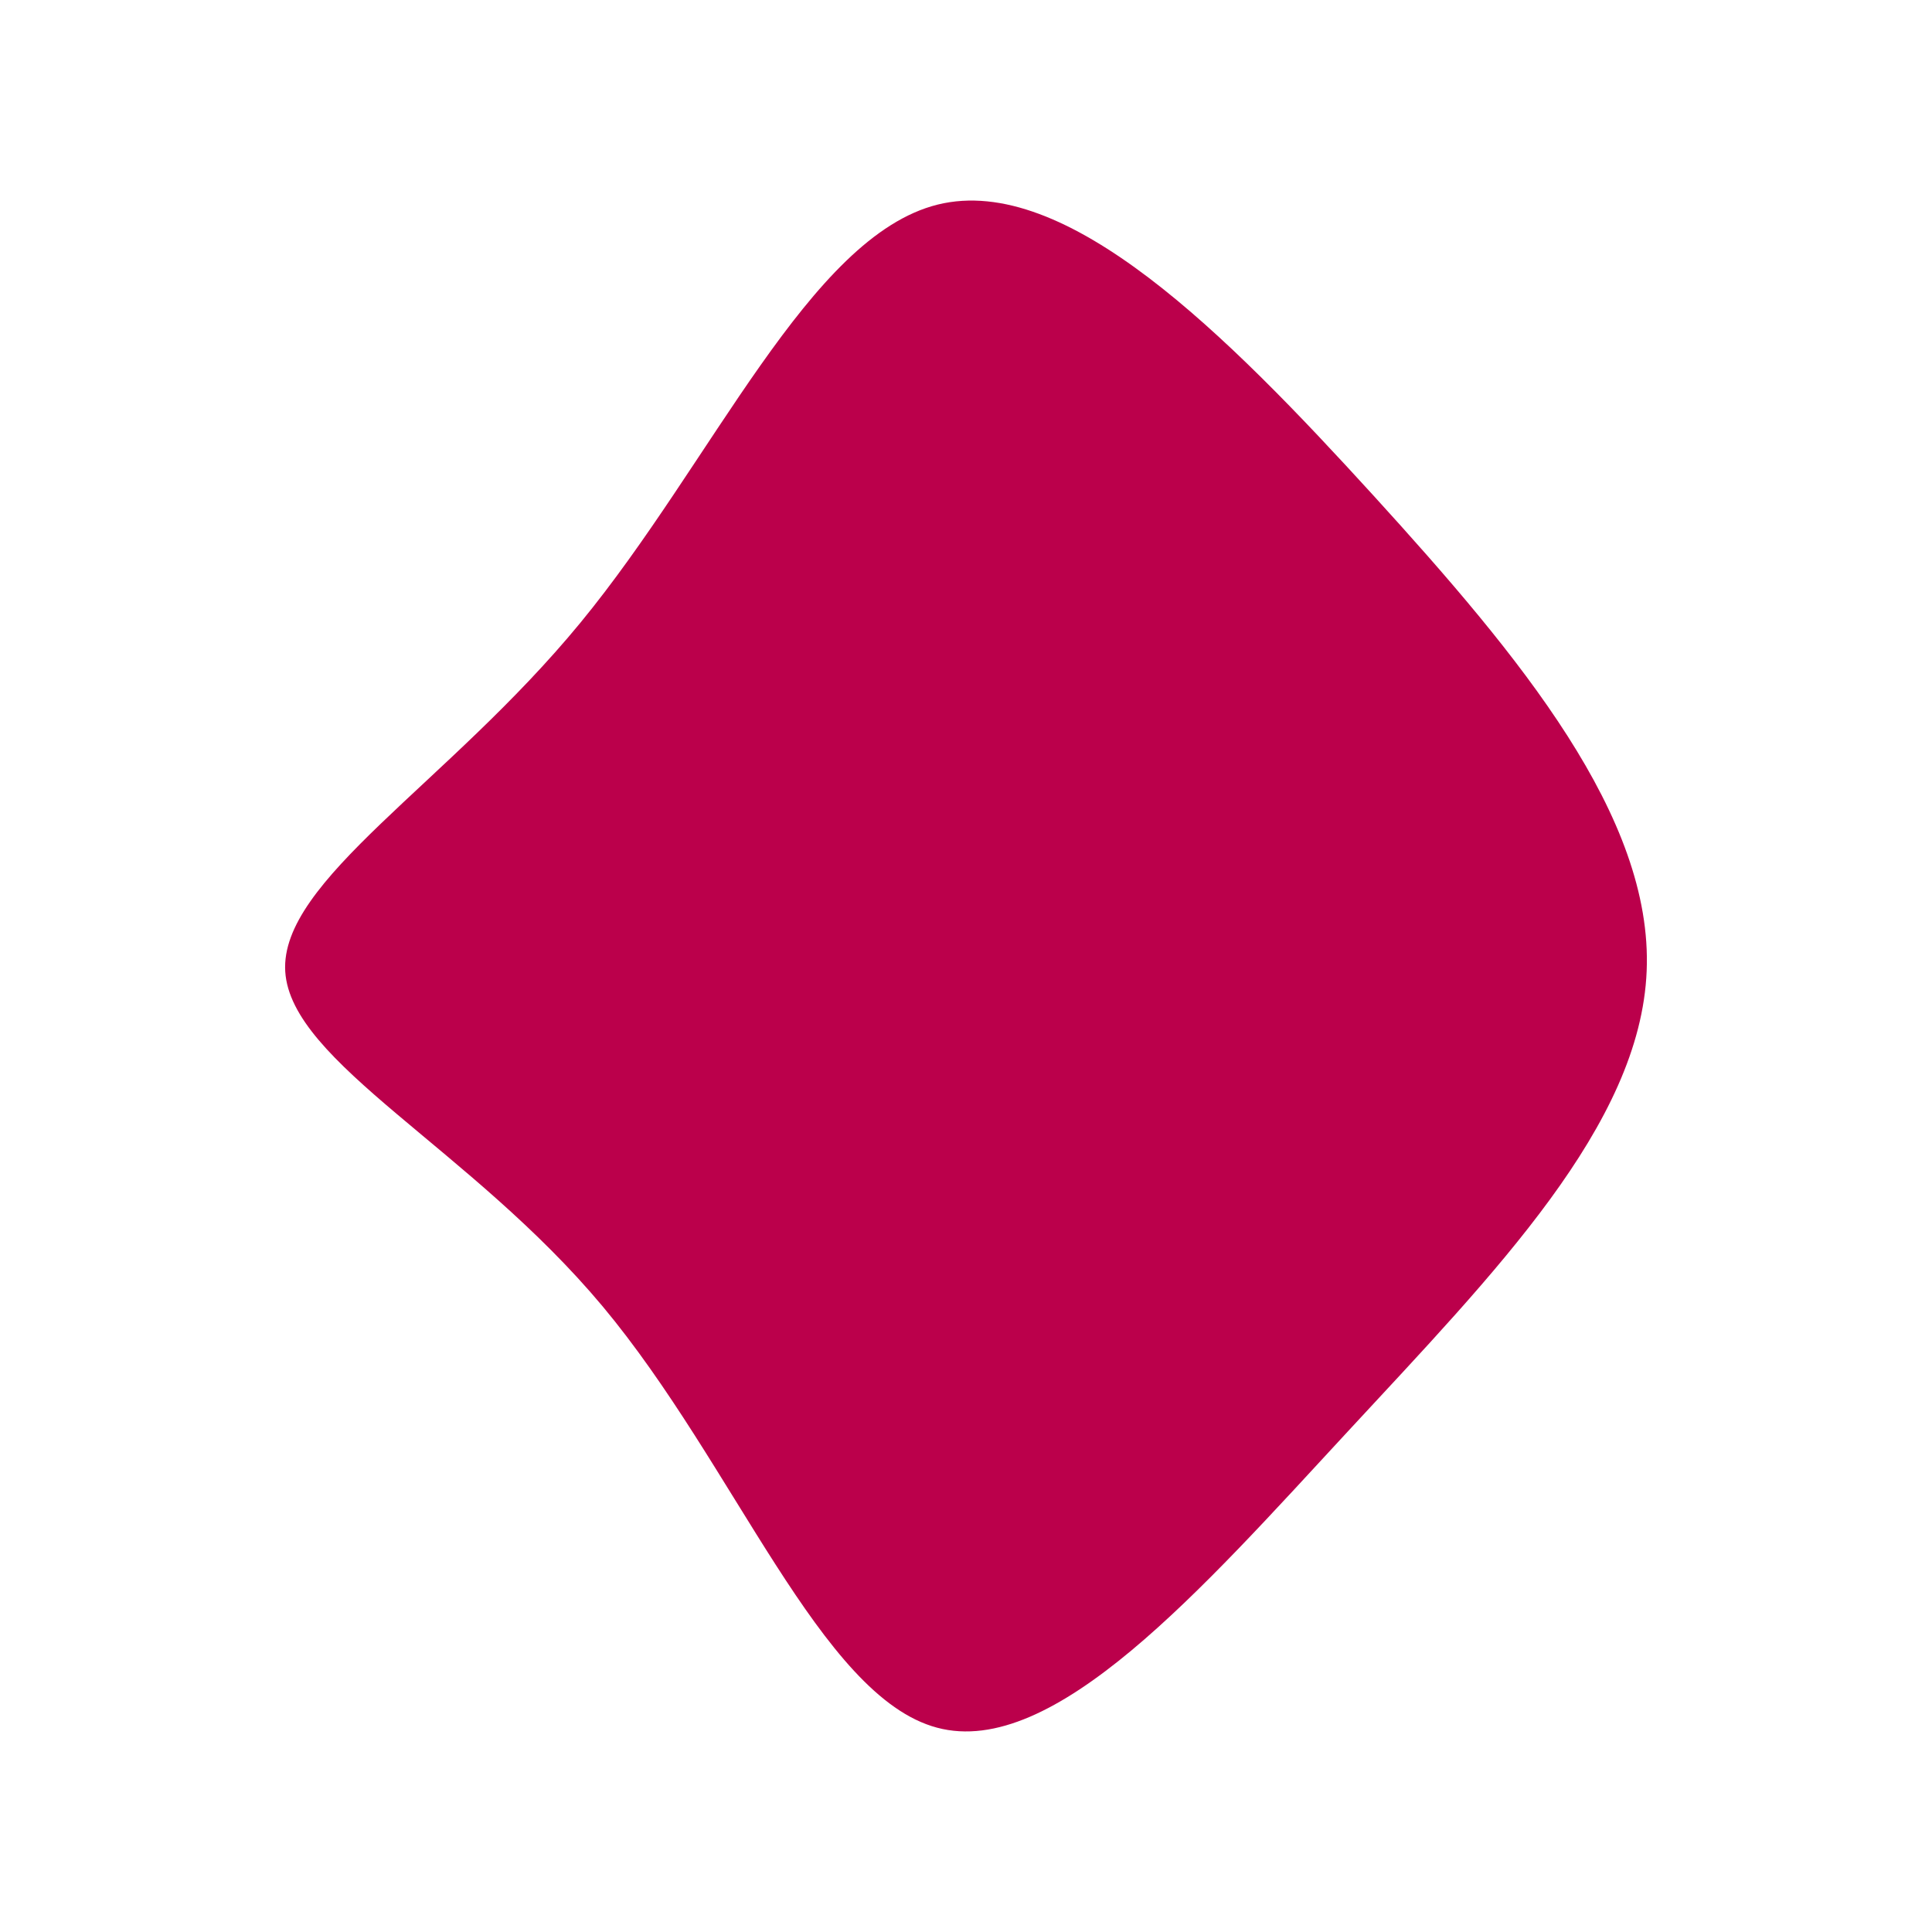
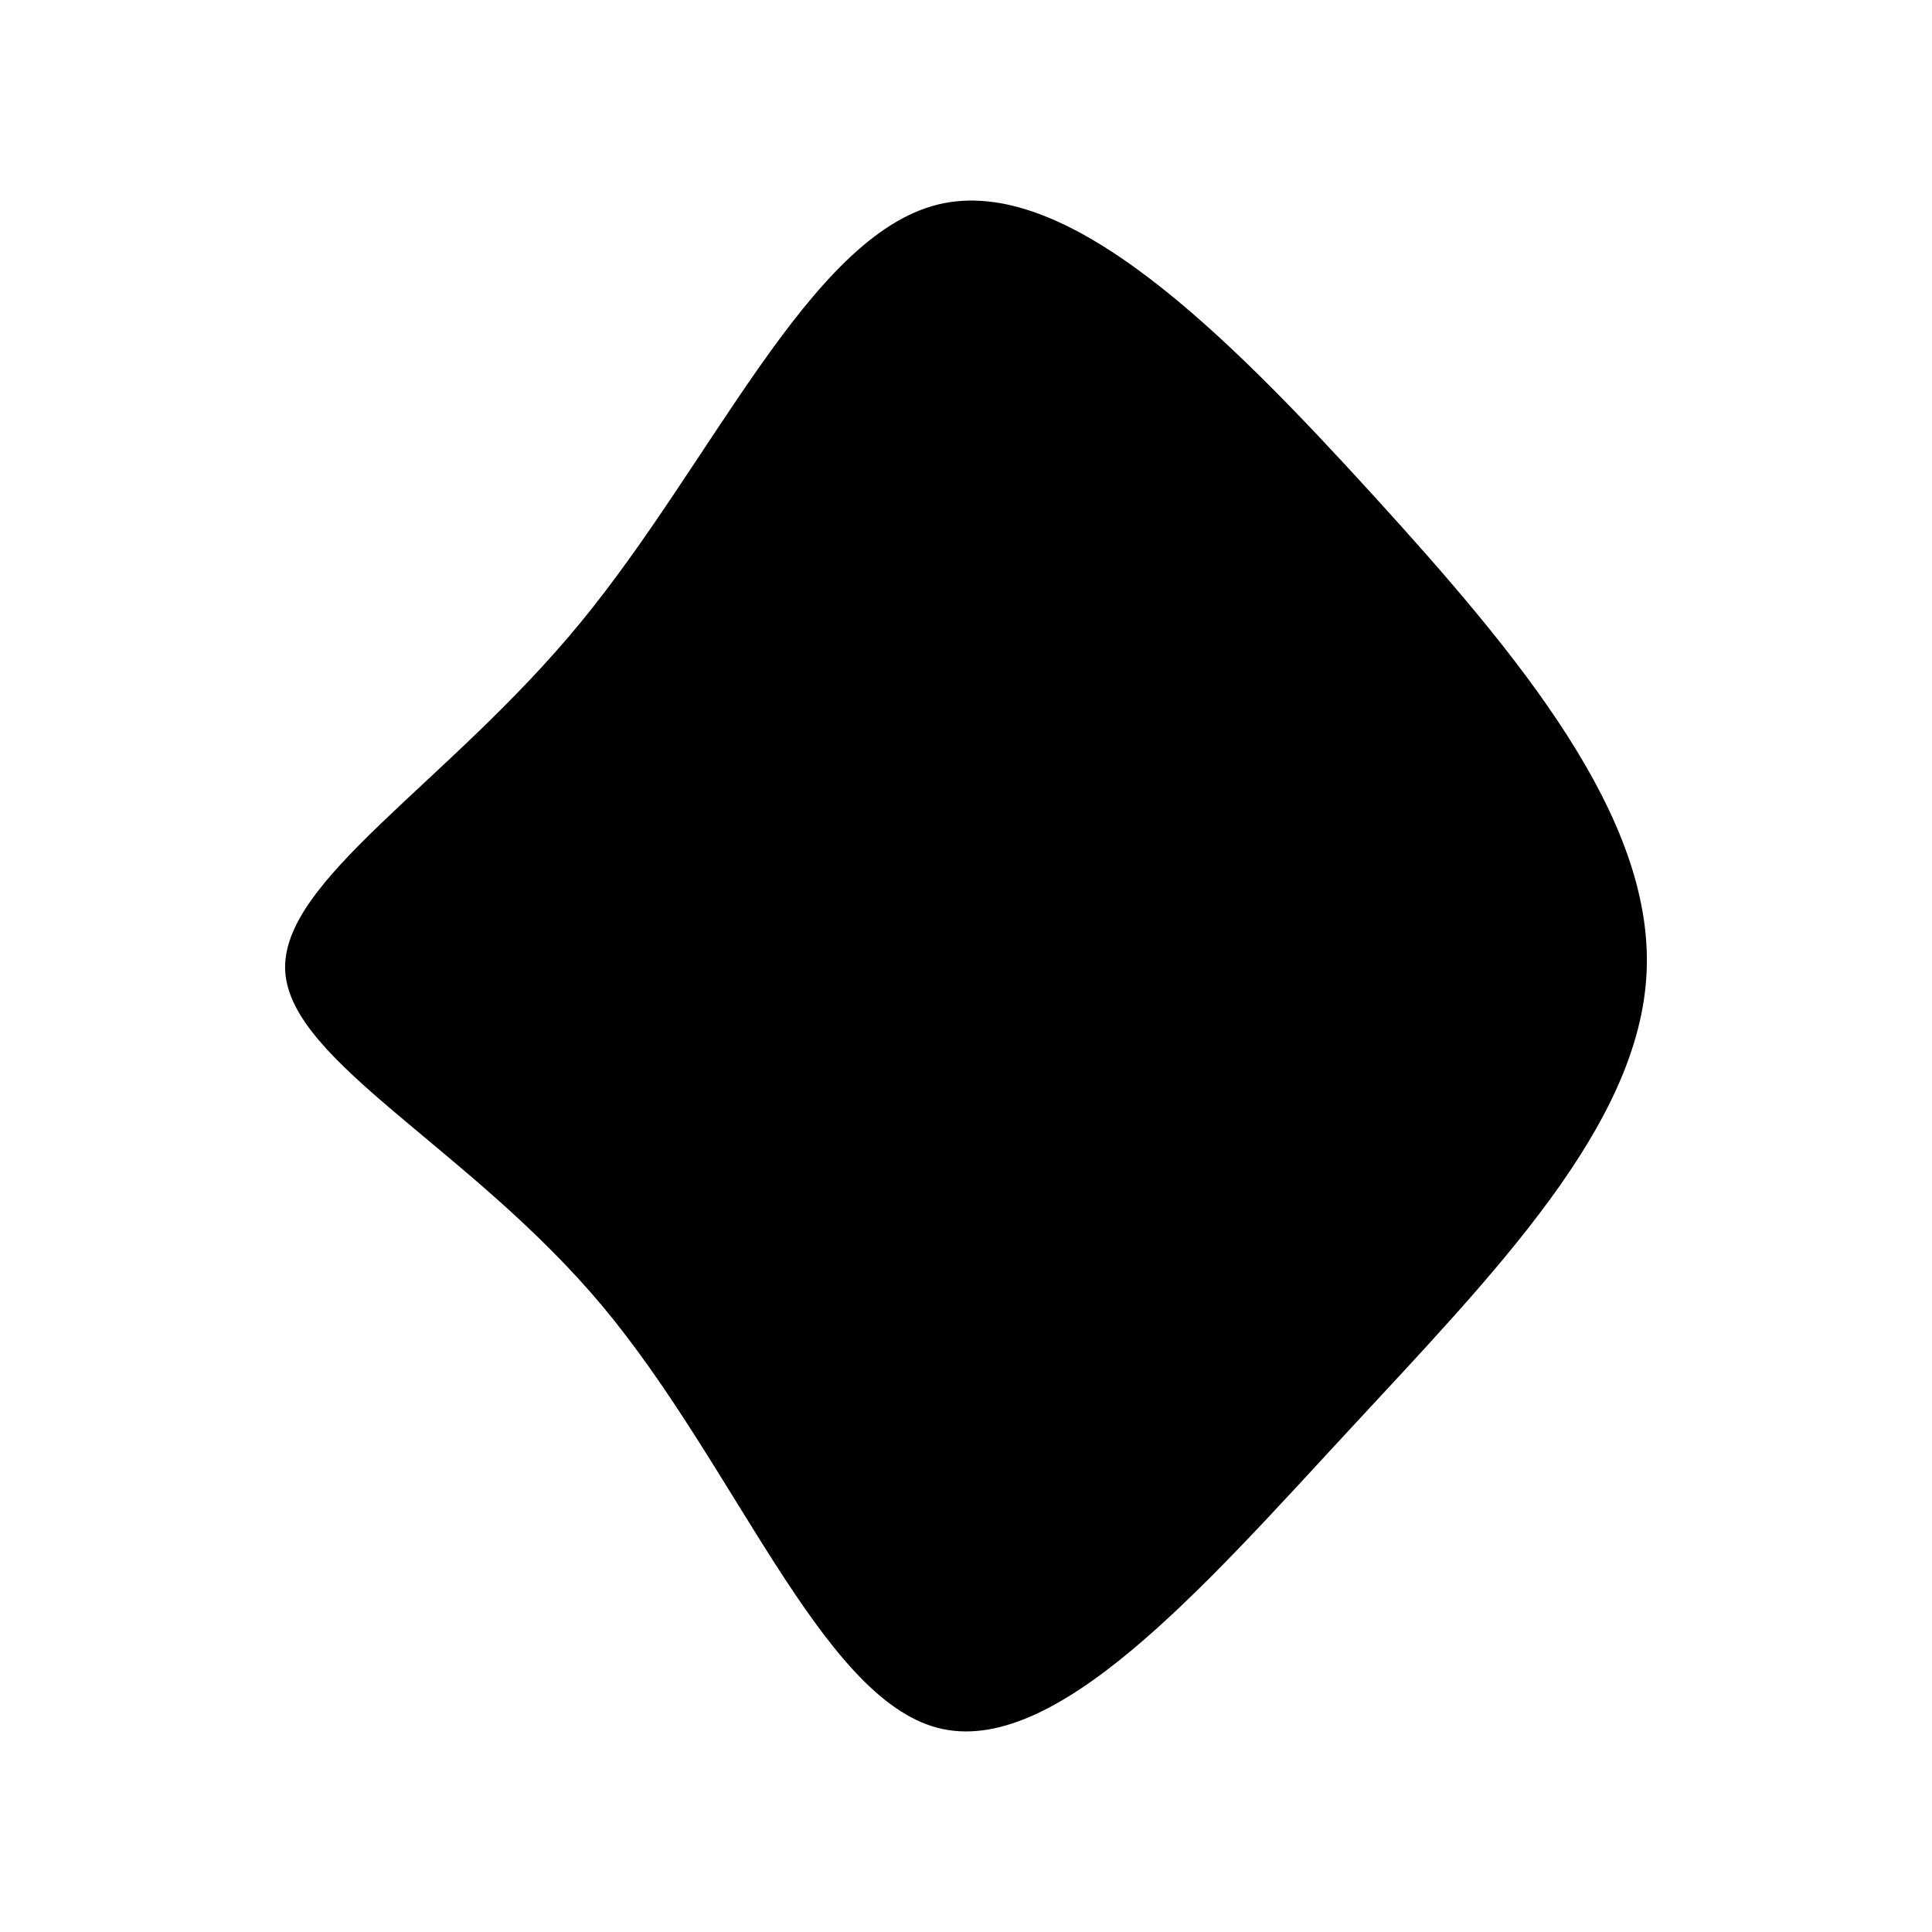
<svg xmlns="http://www.w3.org/2000/svg" id="visual" viewBox="0 0 900 900" width="900" height="900" version="1.1">
  <g transform="translate(421.9793 455.2084)">
-     <path d="M217.8 -224.4C286.1 -149.4 348.1 -74.7 345.1 -2.9C342.2 68.8 274.3 137.7 206 211.5C137.7 285.3 68.8 364.2 14.5 349.6C-39.8 335.1 -79.6 227.2 -141.2 153.4C-202.9 79.6 -286.4 39.8 -289.1 -2.6C-291.7 -45 -213.4 -90 -151.7 -165C-90 -240 -45 -345 14.8 -359.9C74.7 -374.7 149.4 -299.4 217.8 -224.4" fill="#BB004B" />
+     <path d="M217.8 -224.4C286.1 -149.4 348.1 -74.7 345.1 -2.9C342.2 68.8 274.3 137.7 206 211.5C137.7 285.3 68.8 364.2 14.5 349.6C-39.8 335.1 -79.6 227.2 -141.2 153.4C-202.9 79.6 -286.4 39.8 -289.1 -2.6C-291.7 -45 -213.4 -90 -151.7 -165C-90 -240 -45 -345 14.8 -359.9C74.7 -374.7 149.4 -299.4 217.8 -224.4" fill="current" />
  </g>
</svg>
